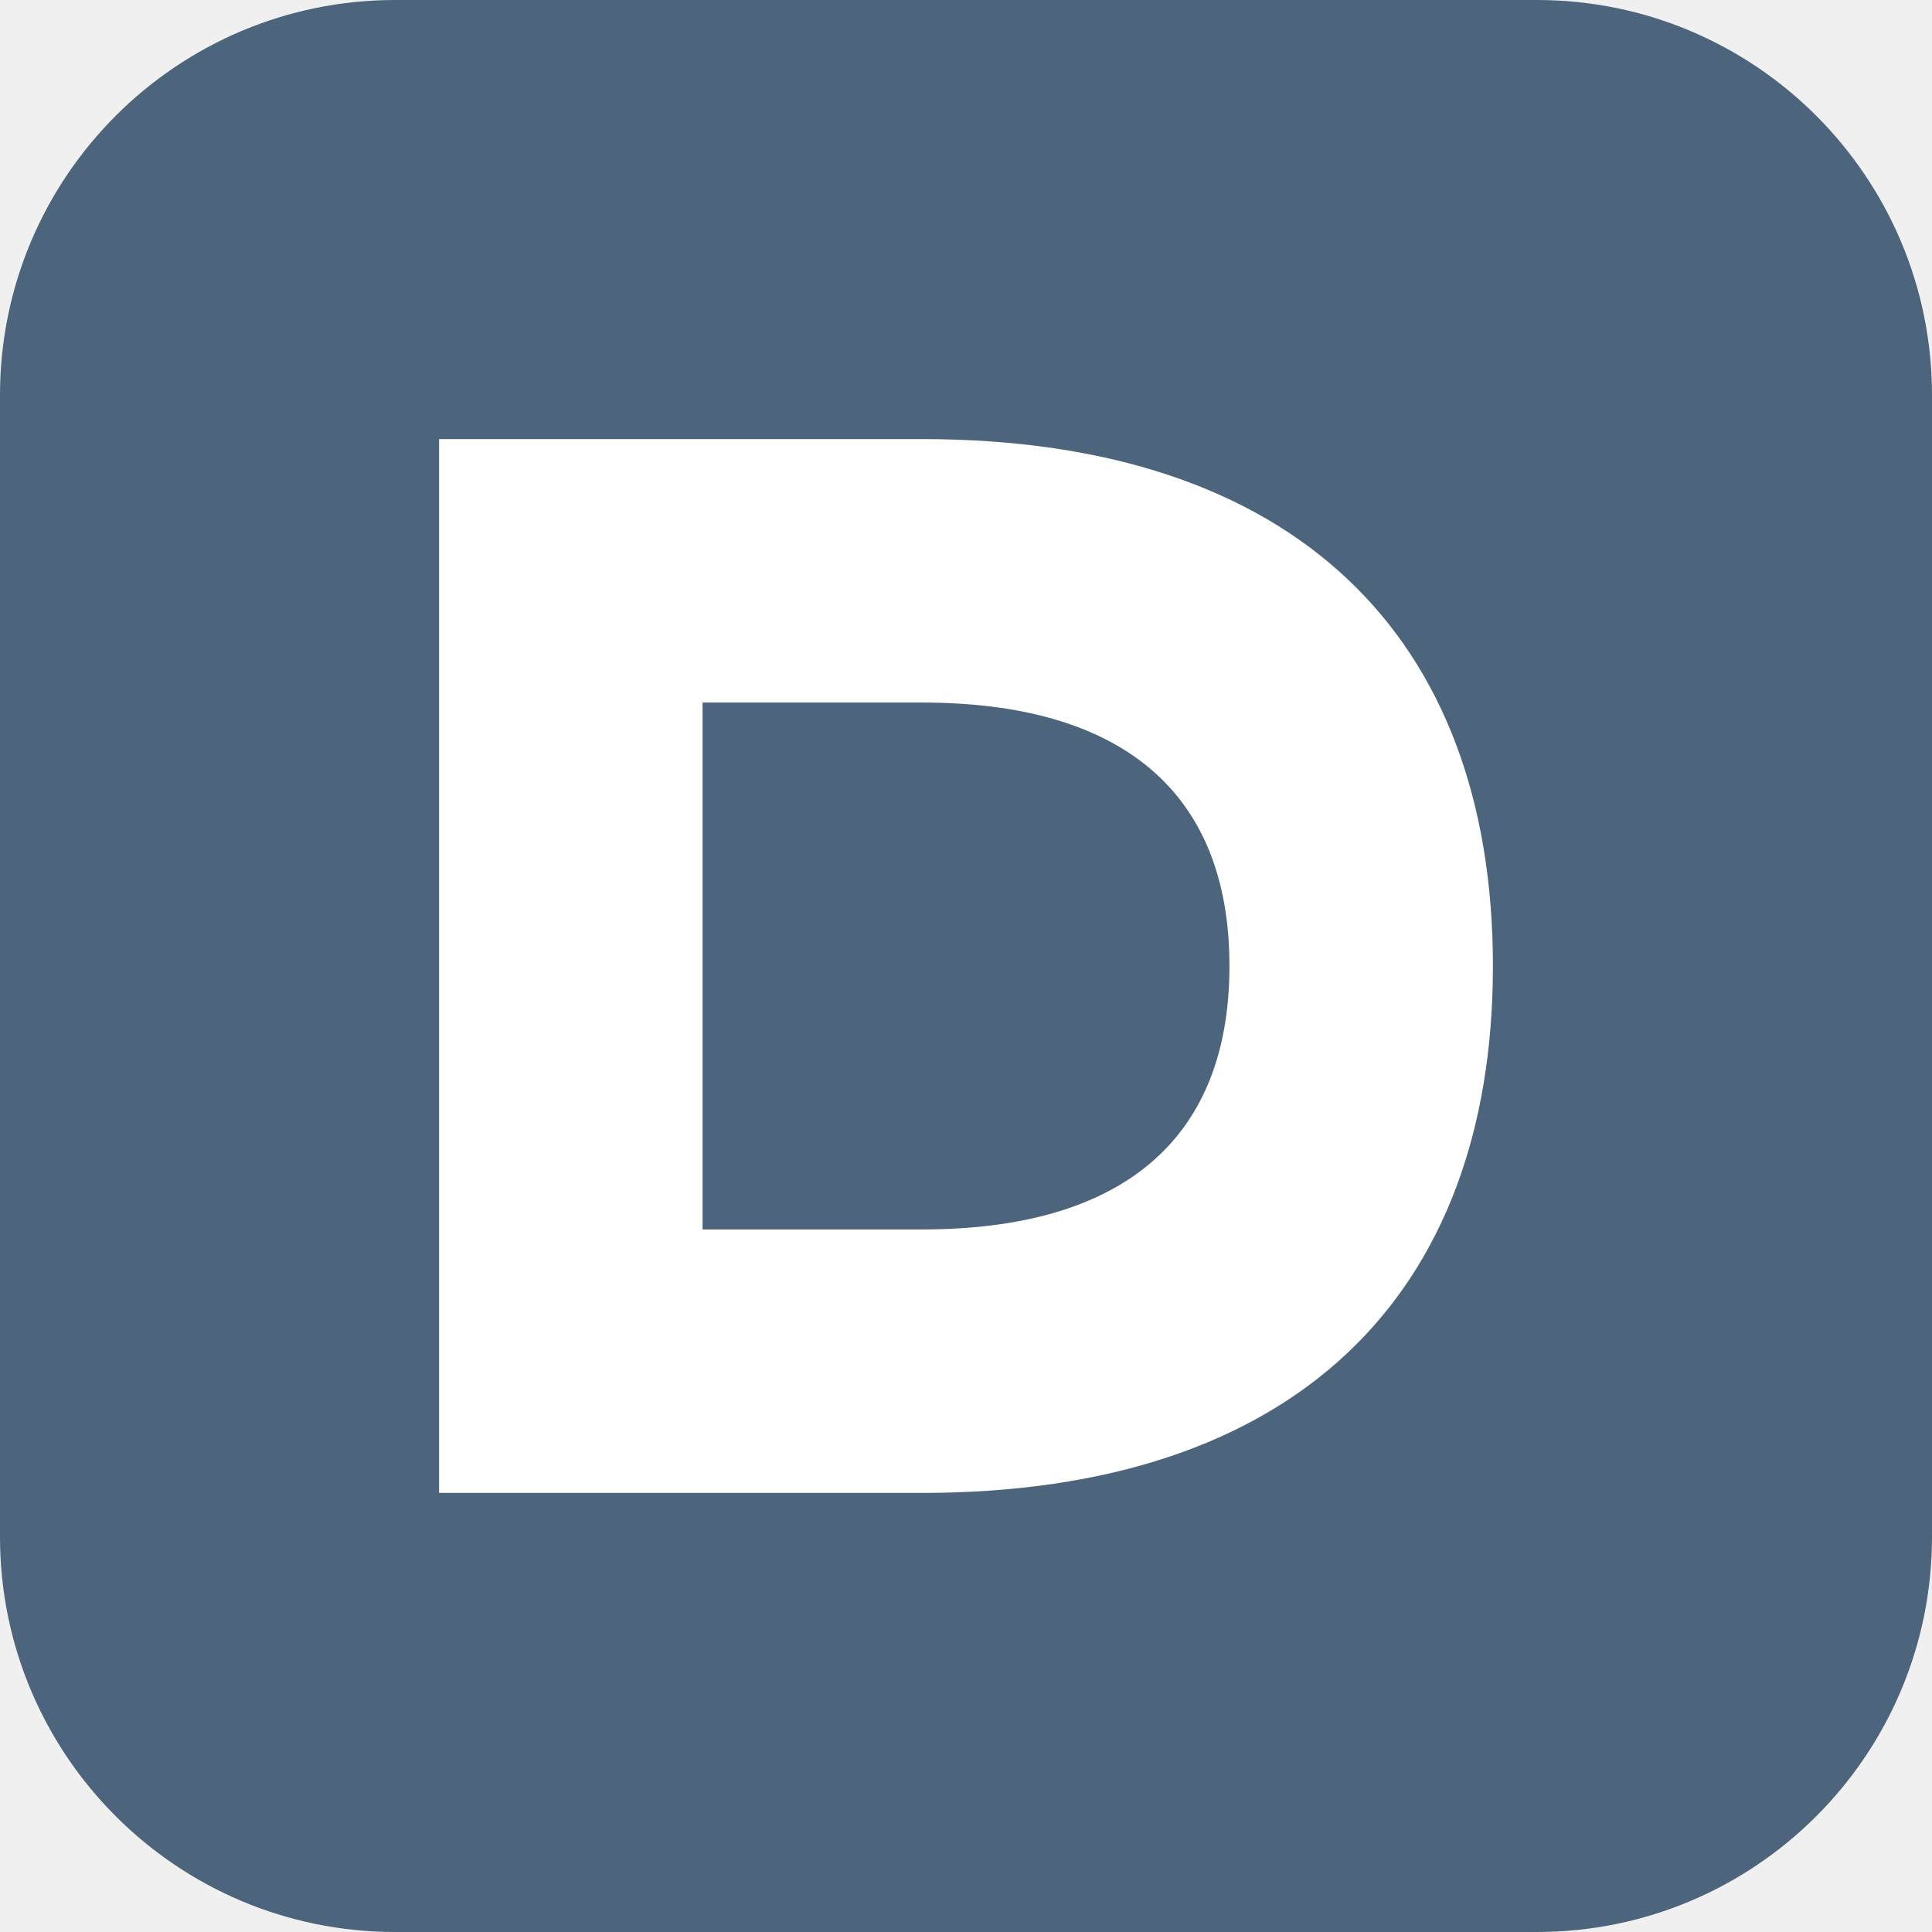
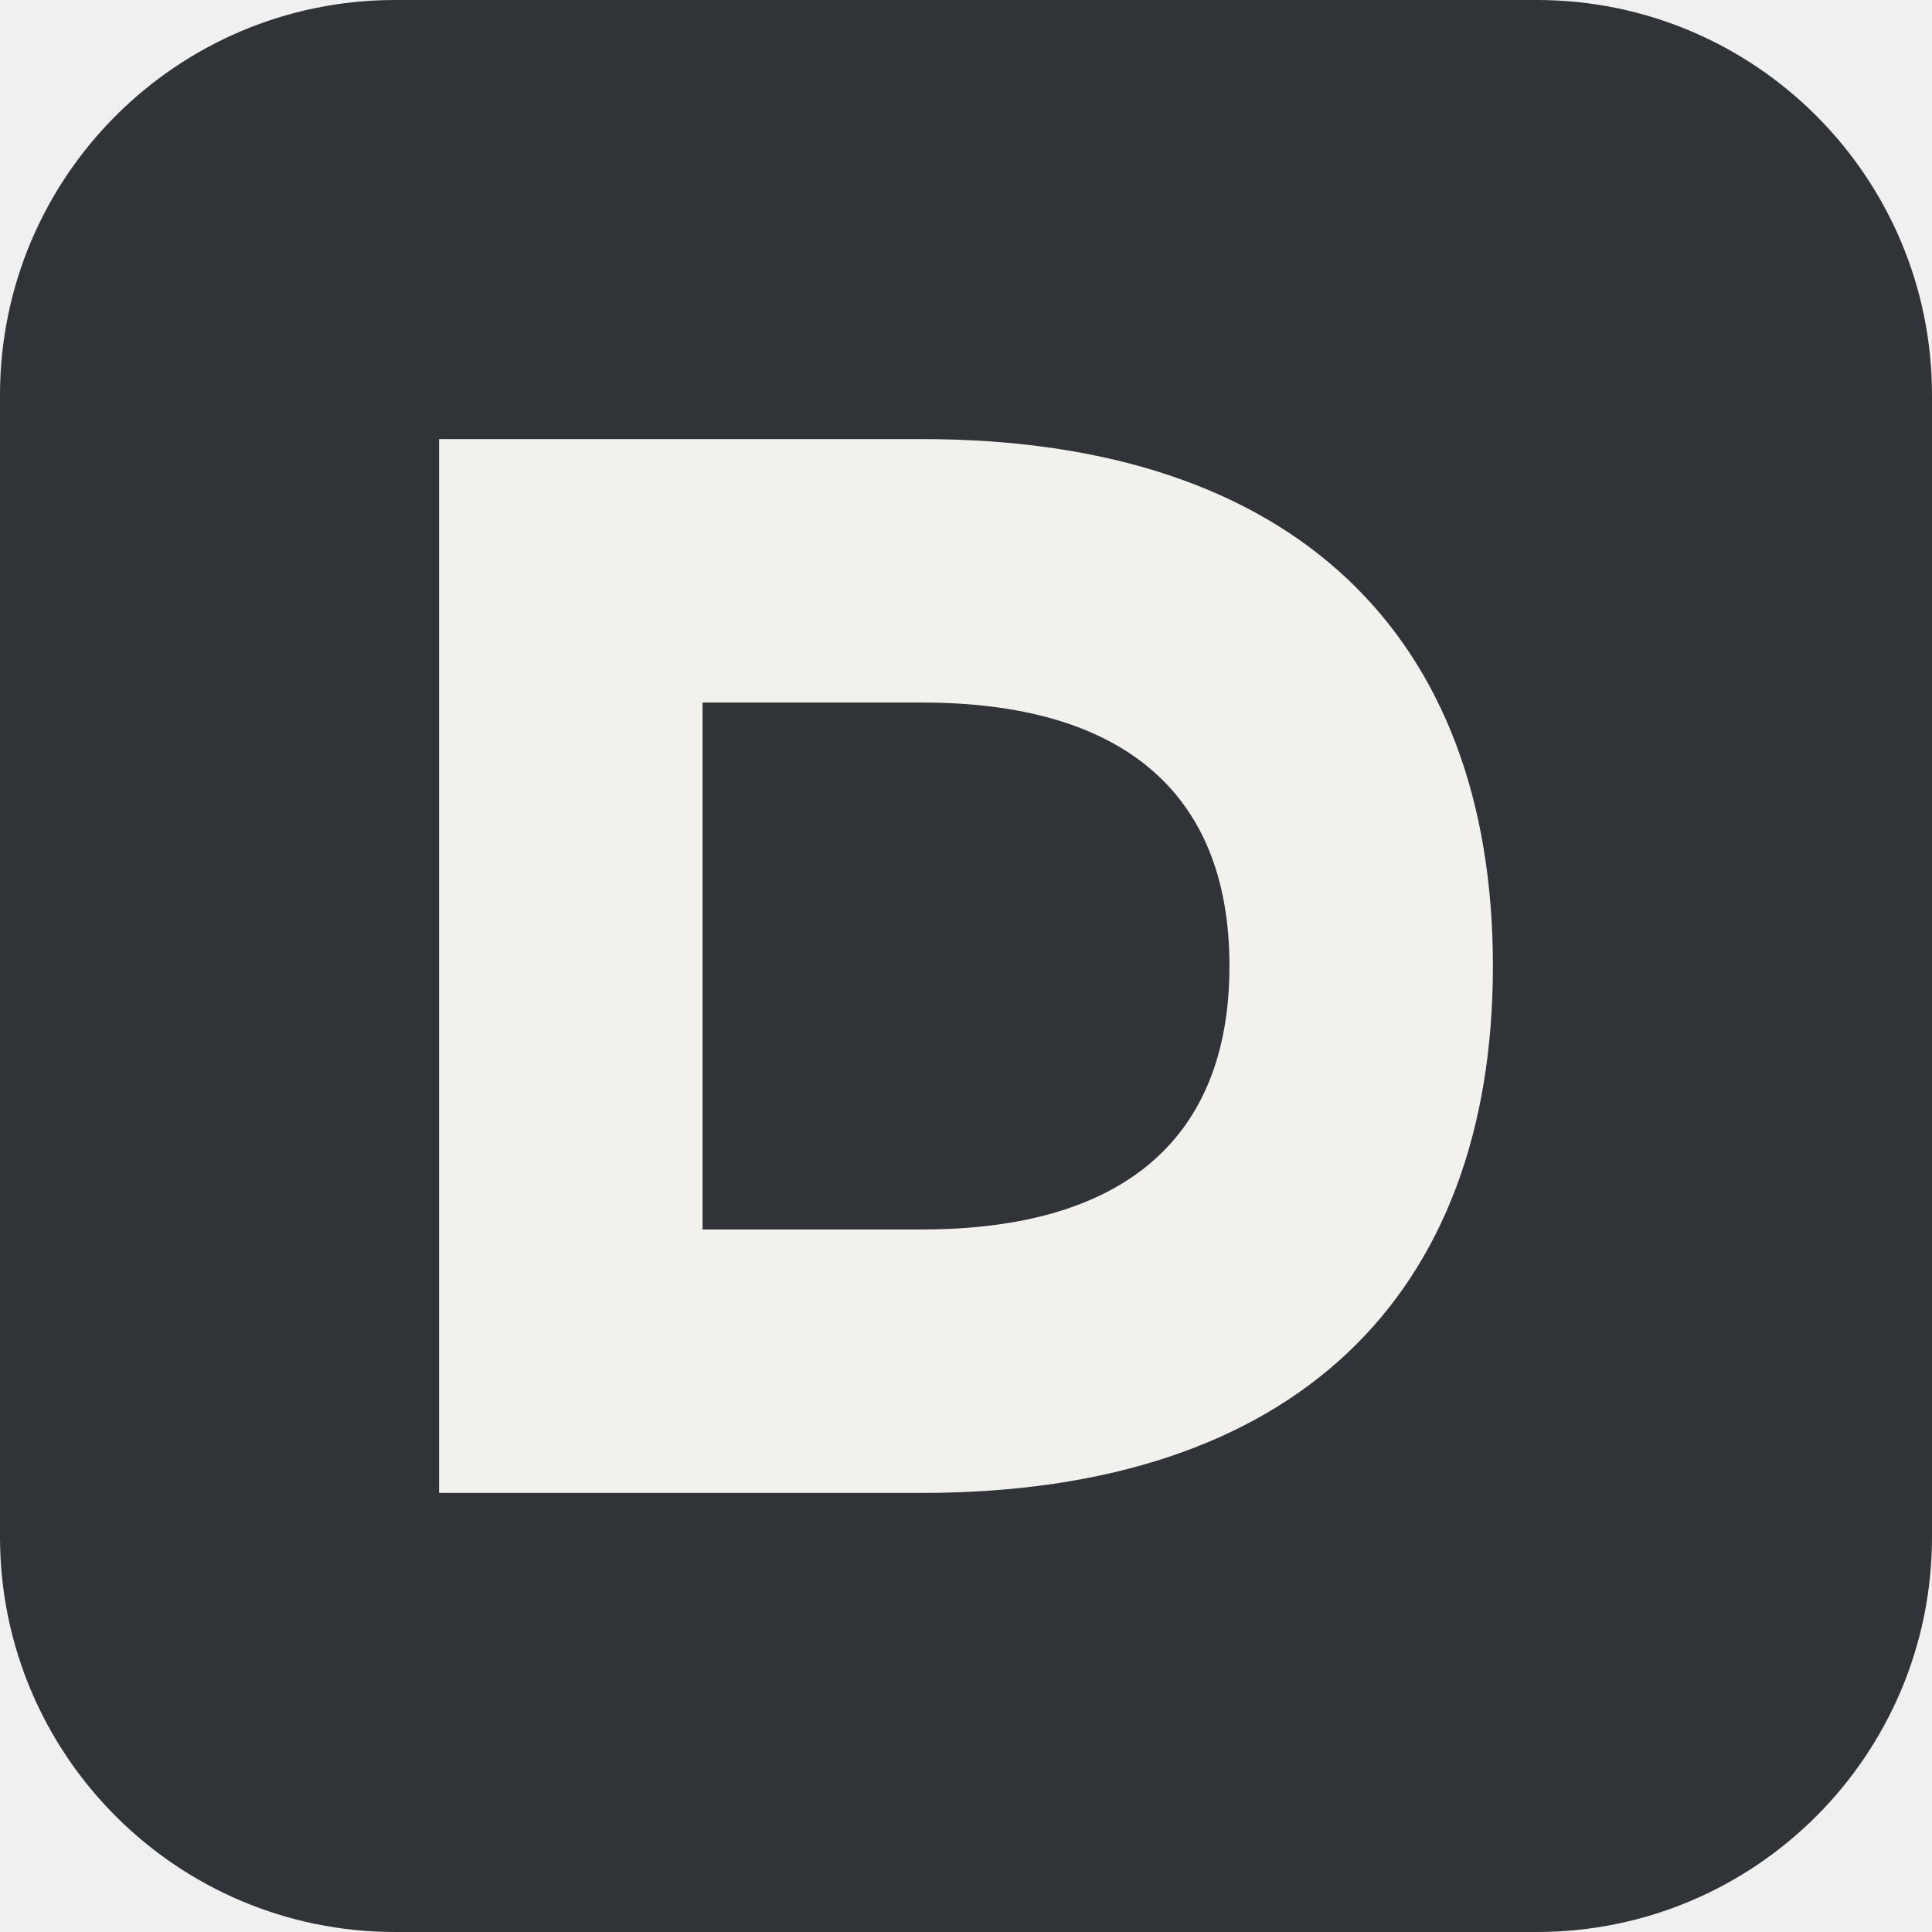
<svg xmlns="http://www.w3.org/2000/svg" viewBox="0 0 44 44">
-   <rect width="44" height="44" rx="9" fill="#4d657c" />
-   <path fill="#FFFFFF" fill-rule="evenodd" d="M10 10h11c8.5 0 13 4.5 13 12s-4.5 12-13 12H10V10Zm6 6v12h5c4.5 0 7-2 7-6s-2.5-6-7-6h-5Z" />
+   <rect width="44" height="44" rx="9" fill="#303337" />
+   <path fill="#f2f1ed" fill-rule="evenodd" d="M10 10h11c8.5 0 13 4.5 13 12s-4.5 12-13 12H10V10Zm6 6v12h5c4.5 0 7-2 7-6s-2.5-6-7-6h-5Z" />
</svg>
